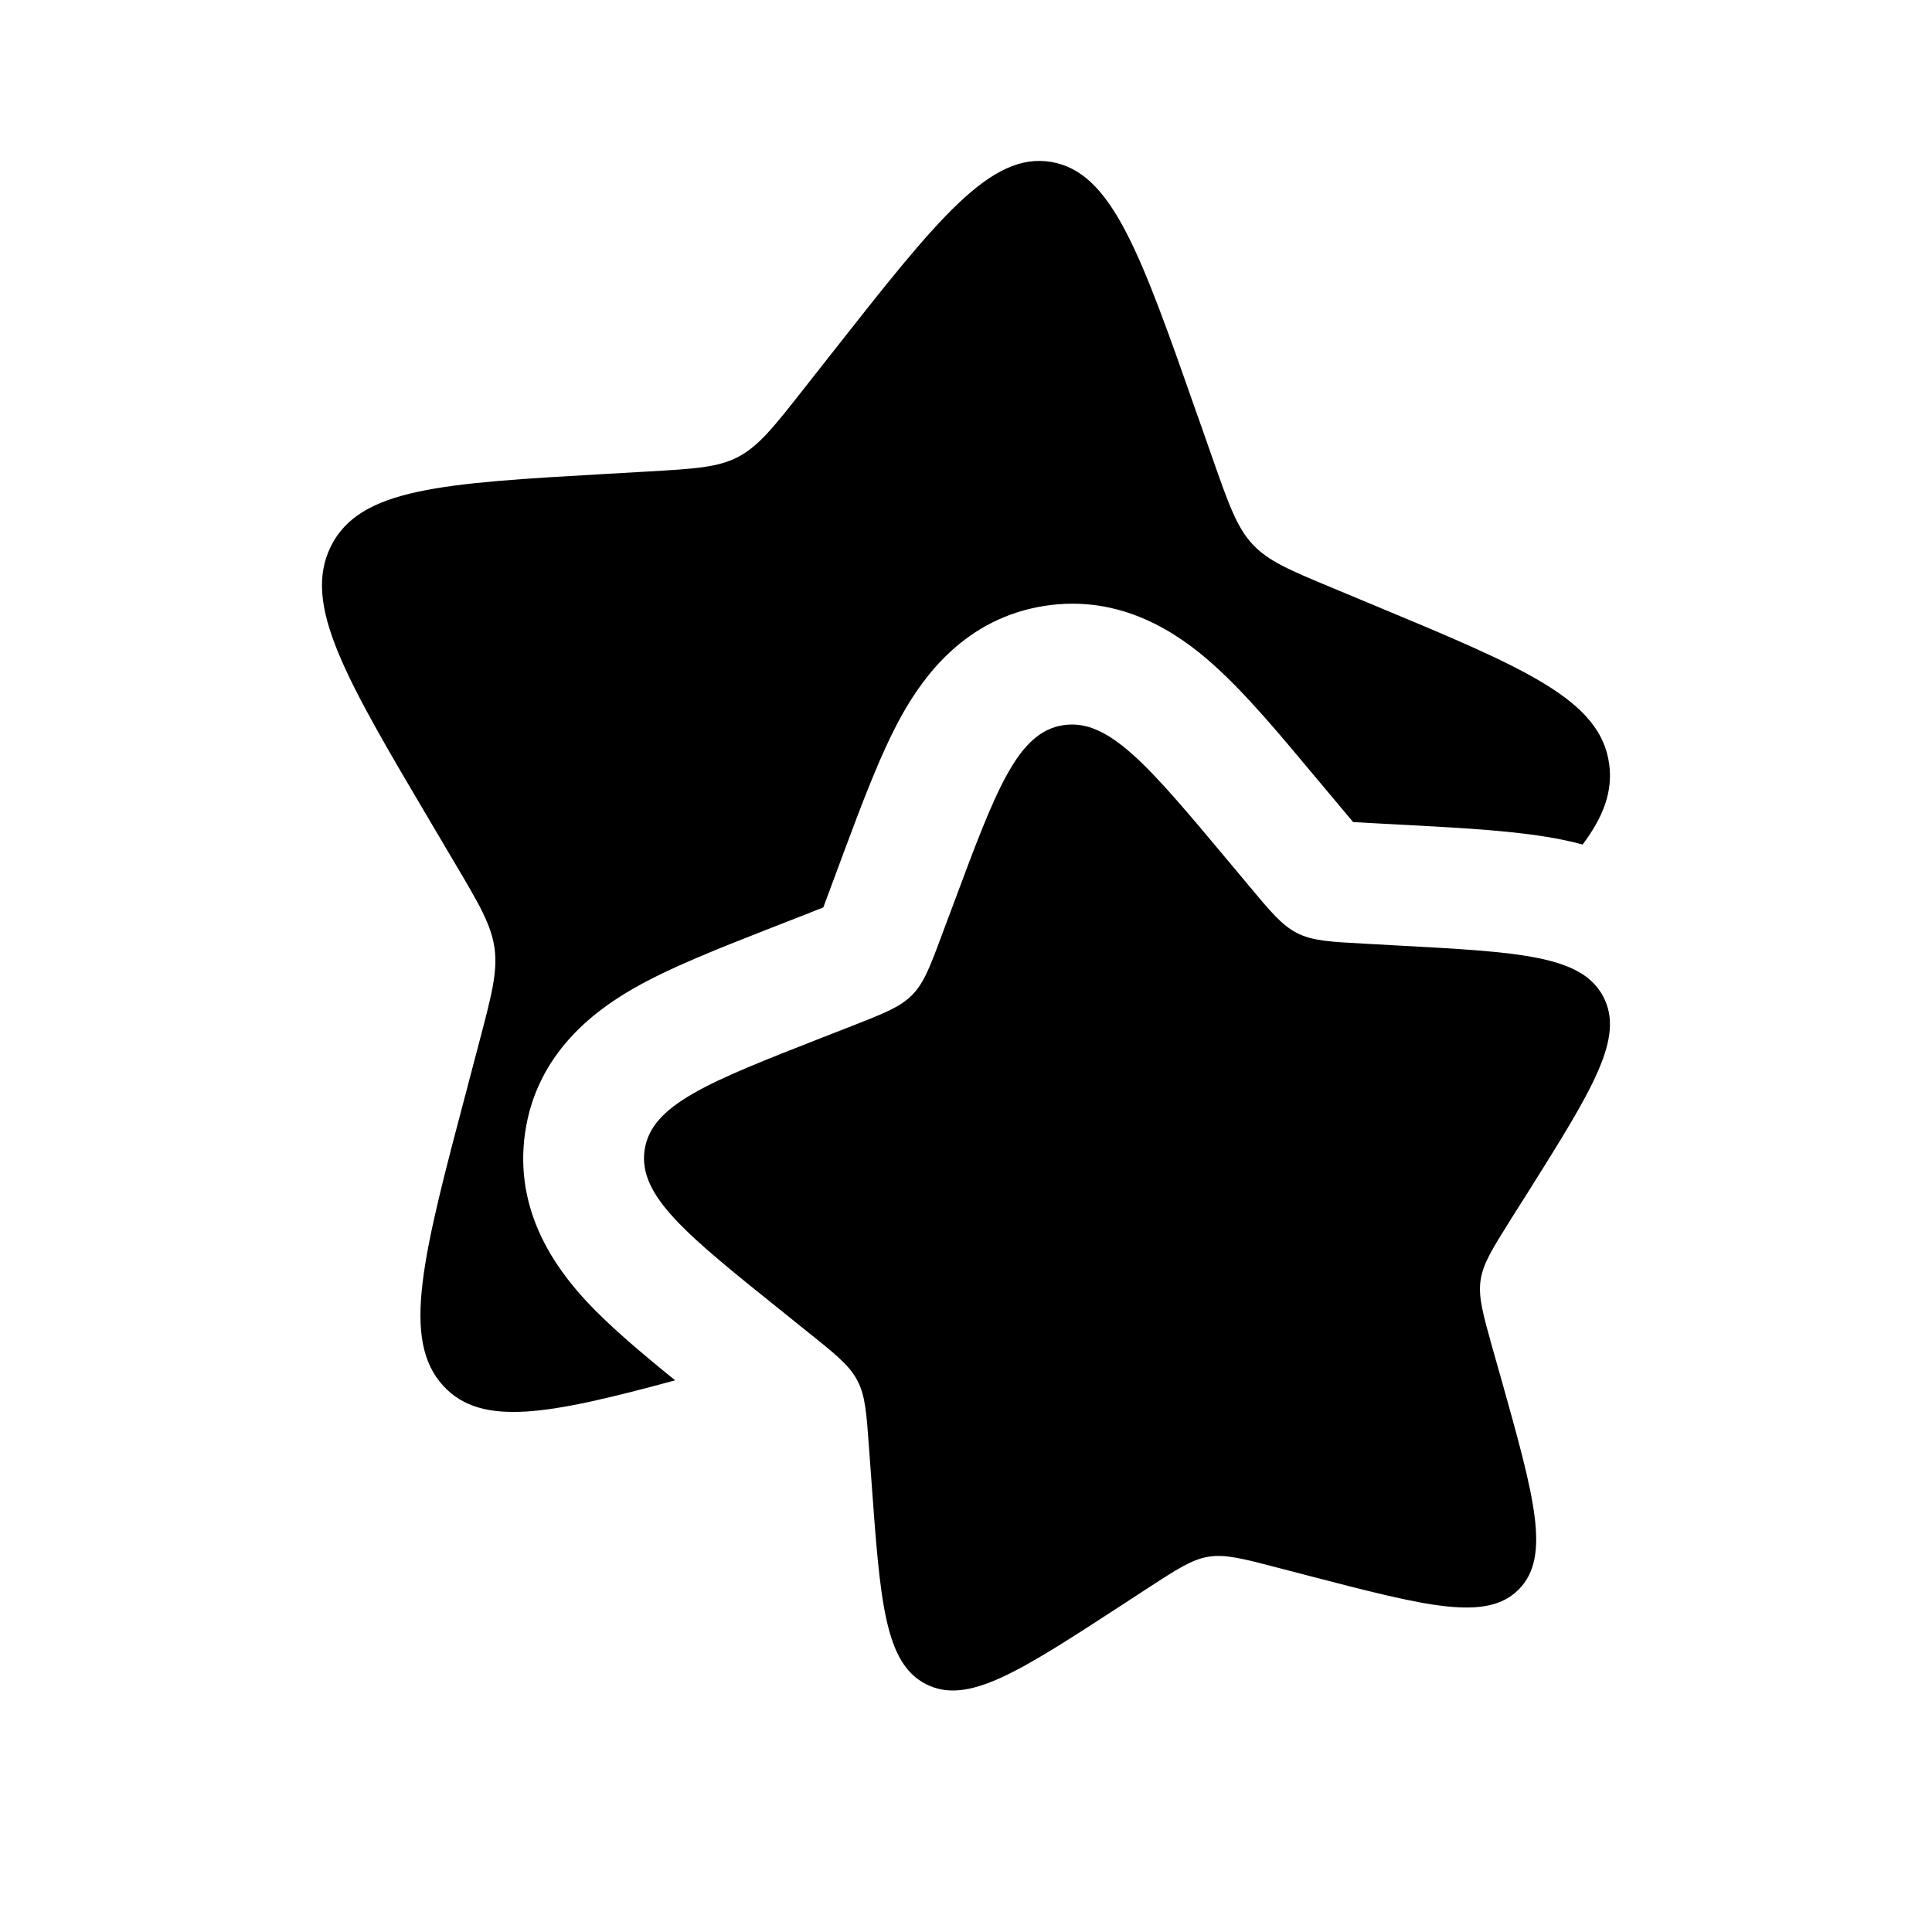
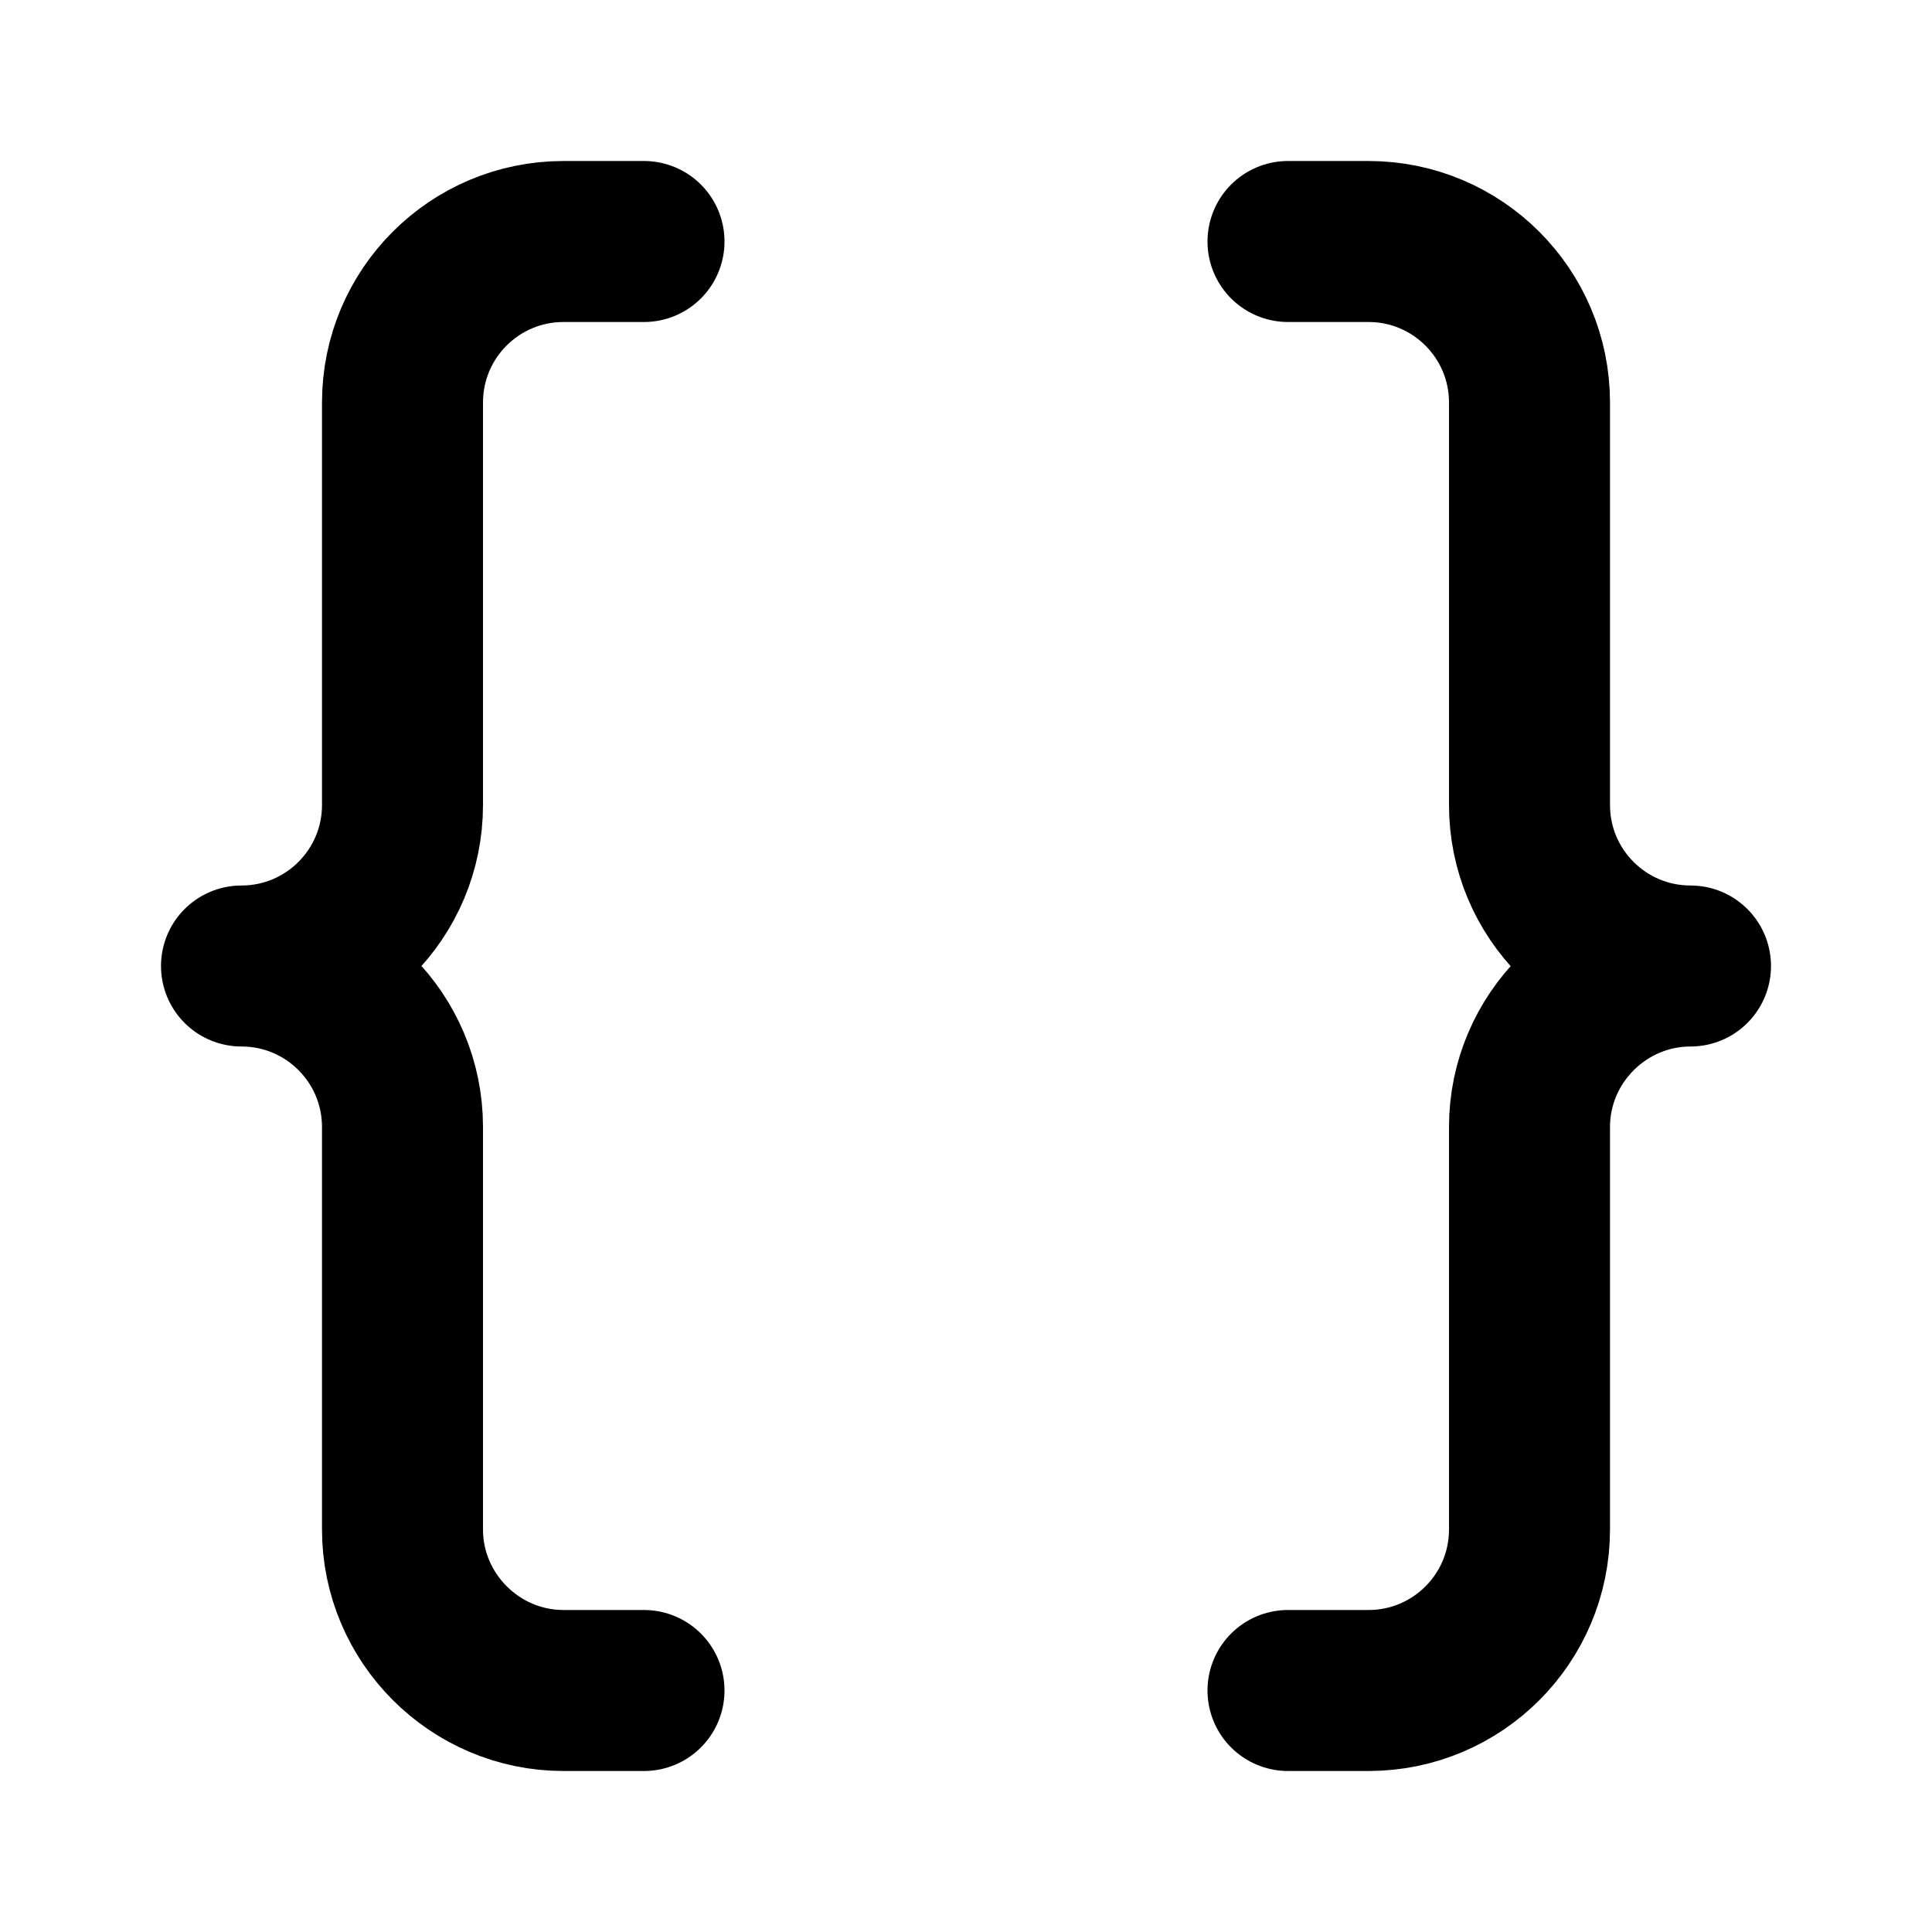
<svg xmlns="http://www.w3.org/2000/svg" version="1.1" width="100" height="100">
  <svg width="100" height="100" viewBox="0 0 24 24">
    <g fill="currentColor">
-       <path d="M15.252 10.689c-.987-1.18-1.48-1.77-2.048-1.68c-.567.091-.832.803-1.362 2.227l-.138.368c-.15.405-.226.607-.373.756c-.146.149-.348.228-.75.386l-.367.143c-1.417.555-2.126.833-2.207 1.4c-.08.567.52 1.049 1.721 2.011l.31.25c.342.273.513.41.611.597c.1.187.115.404.146.837l.029.394c.11 1.523.166 2.285.683 2.545c.517.26 1.154-.155 2.427-.983l.329-.215c.362-.235.543-.353.75-.387c.208-.033.42.022.841.132l.385.1c1.485.386 2.228.58 2.629.173c.4-.407.193-1.144-.221-2.62l-.108-.38c-.117-.42-.176-.63-.147-.837c.03-.208.145-.39.374-.756l.21-.332c.807-1.285 1.21-1.927.94-2.438c-.269-.511-1.033-.553-2.562-.635l-.396-.022c-.434-.023-.652-.035-.841-.13c-.19-.095-.33-.263-.61-.599l-.255-.305Z" />
-       <path d="m14.878 5.167l.183.522c.201.573.302.86.497 1.07c.196.212.464.324 1.001.547l.489.204c1.89.786 2.835 1.18 2.942 1.983c.045.334-.067.648-.33.998a4.151 4.151 0 0 0-.254-.06c-.526-.107-1.195-.143-1.877-.18l-.49-.026l-.23-.013l-.151-.18l-.316-.377c-.44-.528-.87-1.043-1.272-1.401c-.427-.382-1.141-.88-2.103-.726c-.972.156-1.49.863-1.77 1.367c-.259.468-.492 1.094-.728 1.727l-.17.458l-.072.193c-.054.02-.116.045-.193.076l-.456.178c-.63.247-1.253.49-1.717.757c-.498.287-1.2.817-1.339 1.793c-.137.967.378 1.673.767 2.092c.29.311.681.64 1.098.978c-1.569.425-2.403.584-2.877.072c-.534-.576-.258-1.62.295-3.71l.142-.54c.157-.595.236-.891.197-1.186c-.04-.294-.193-.553-.499-1.07l-.278-.47C4.29 8.422 3.752 7.512 4.11 6.787c.36-.724 1.379-.783 3.418-.9l.527-.03c.58-.034.869-.05 1.122-.185c.252-.135.439-.372.813-.848l.34-.432c1.316-1.673 1.974-2.509 2.73-2.38s1.11 1.137 1.817 3.154Z" />
+       <path fill="none" stroke="currentColor" stroke-linecap="round" stroke-linejoin="round" stroke-width="2" d="M8 3H7a2 2 0 0 0-2 2v5a2 2 0 0 1-2 2a2 2 0 0 1 2 2v5c0 1.1.9 2 2 2h1m8 0h1a2 2 0 0 0 2-2v-5c0-1.1.9-2 2-2a2 2 0 0 1-2-2V5a2 2 0 0 0-2-2h-1" />
    </g>
  </svg>
  <style>@media (prefers-color-scheme: light) { :root { filter: none; } }
@media (prefers-color-scheme: dark) { :root { filter: invert(100%); } }
</style>
</svg>
